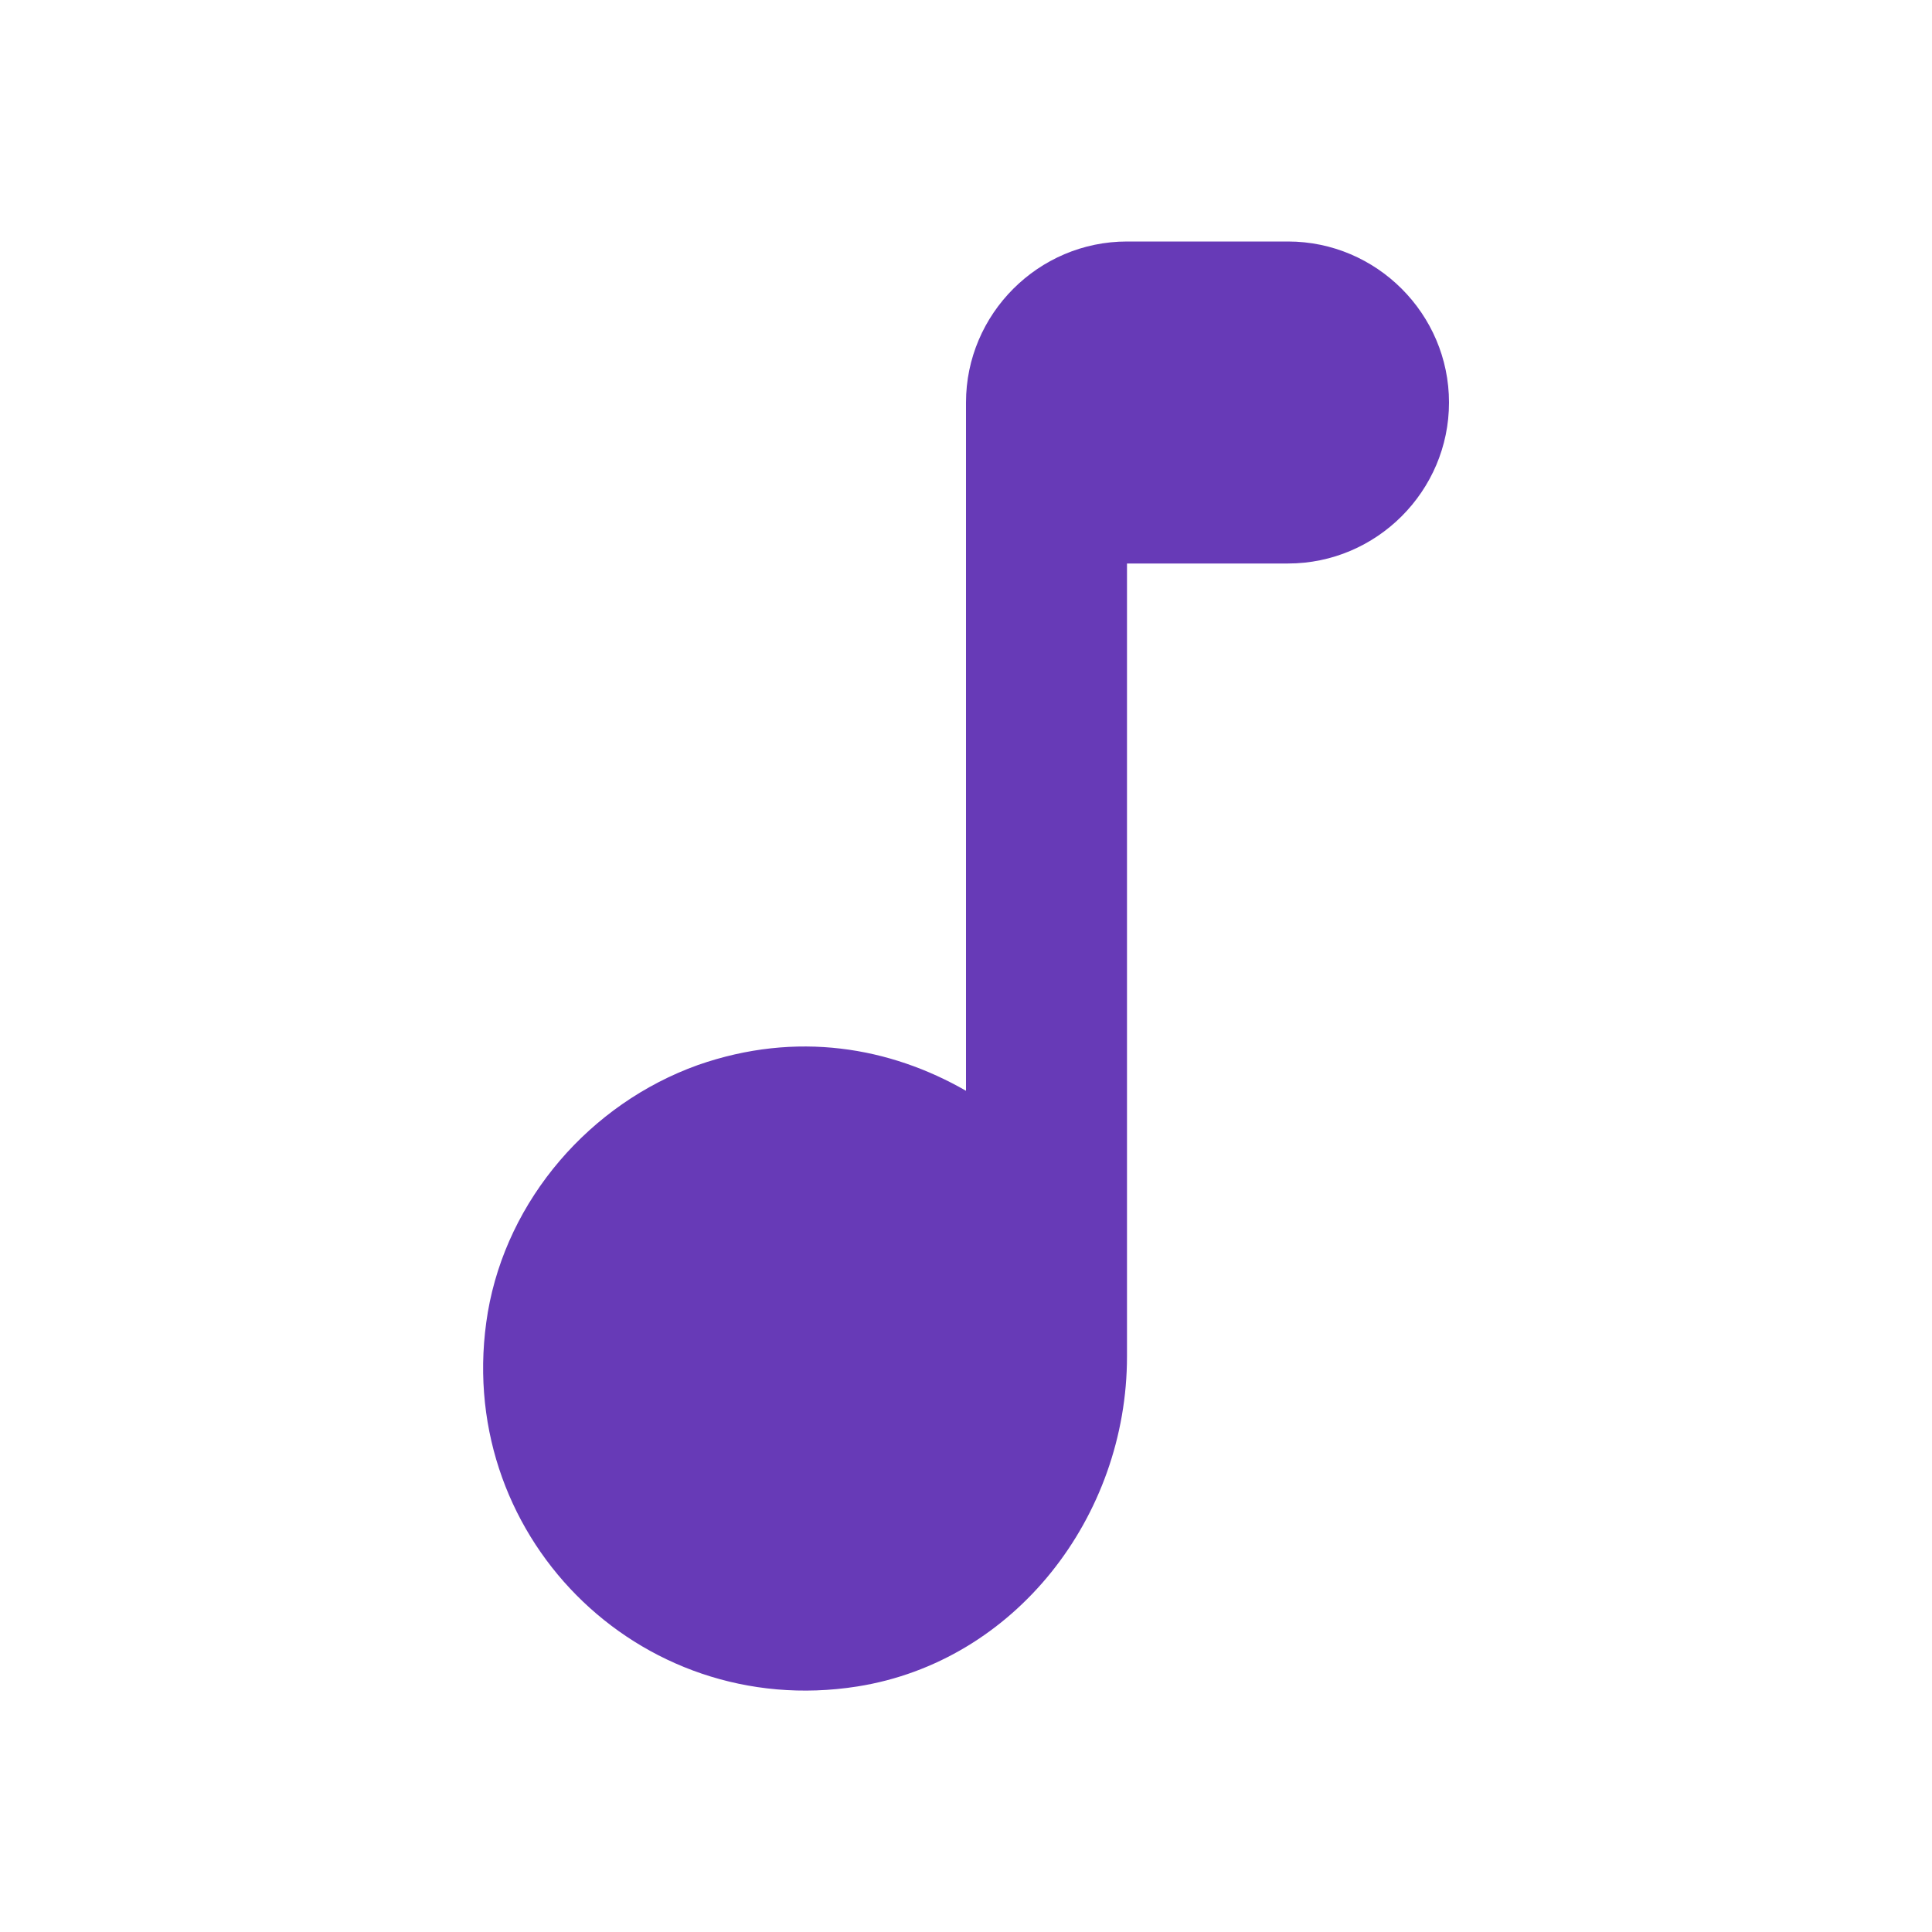
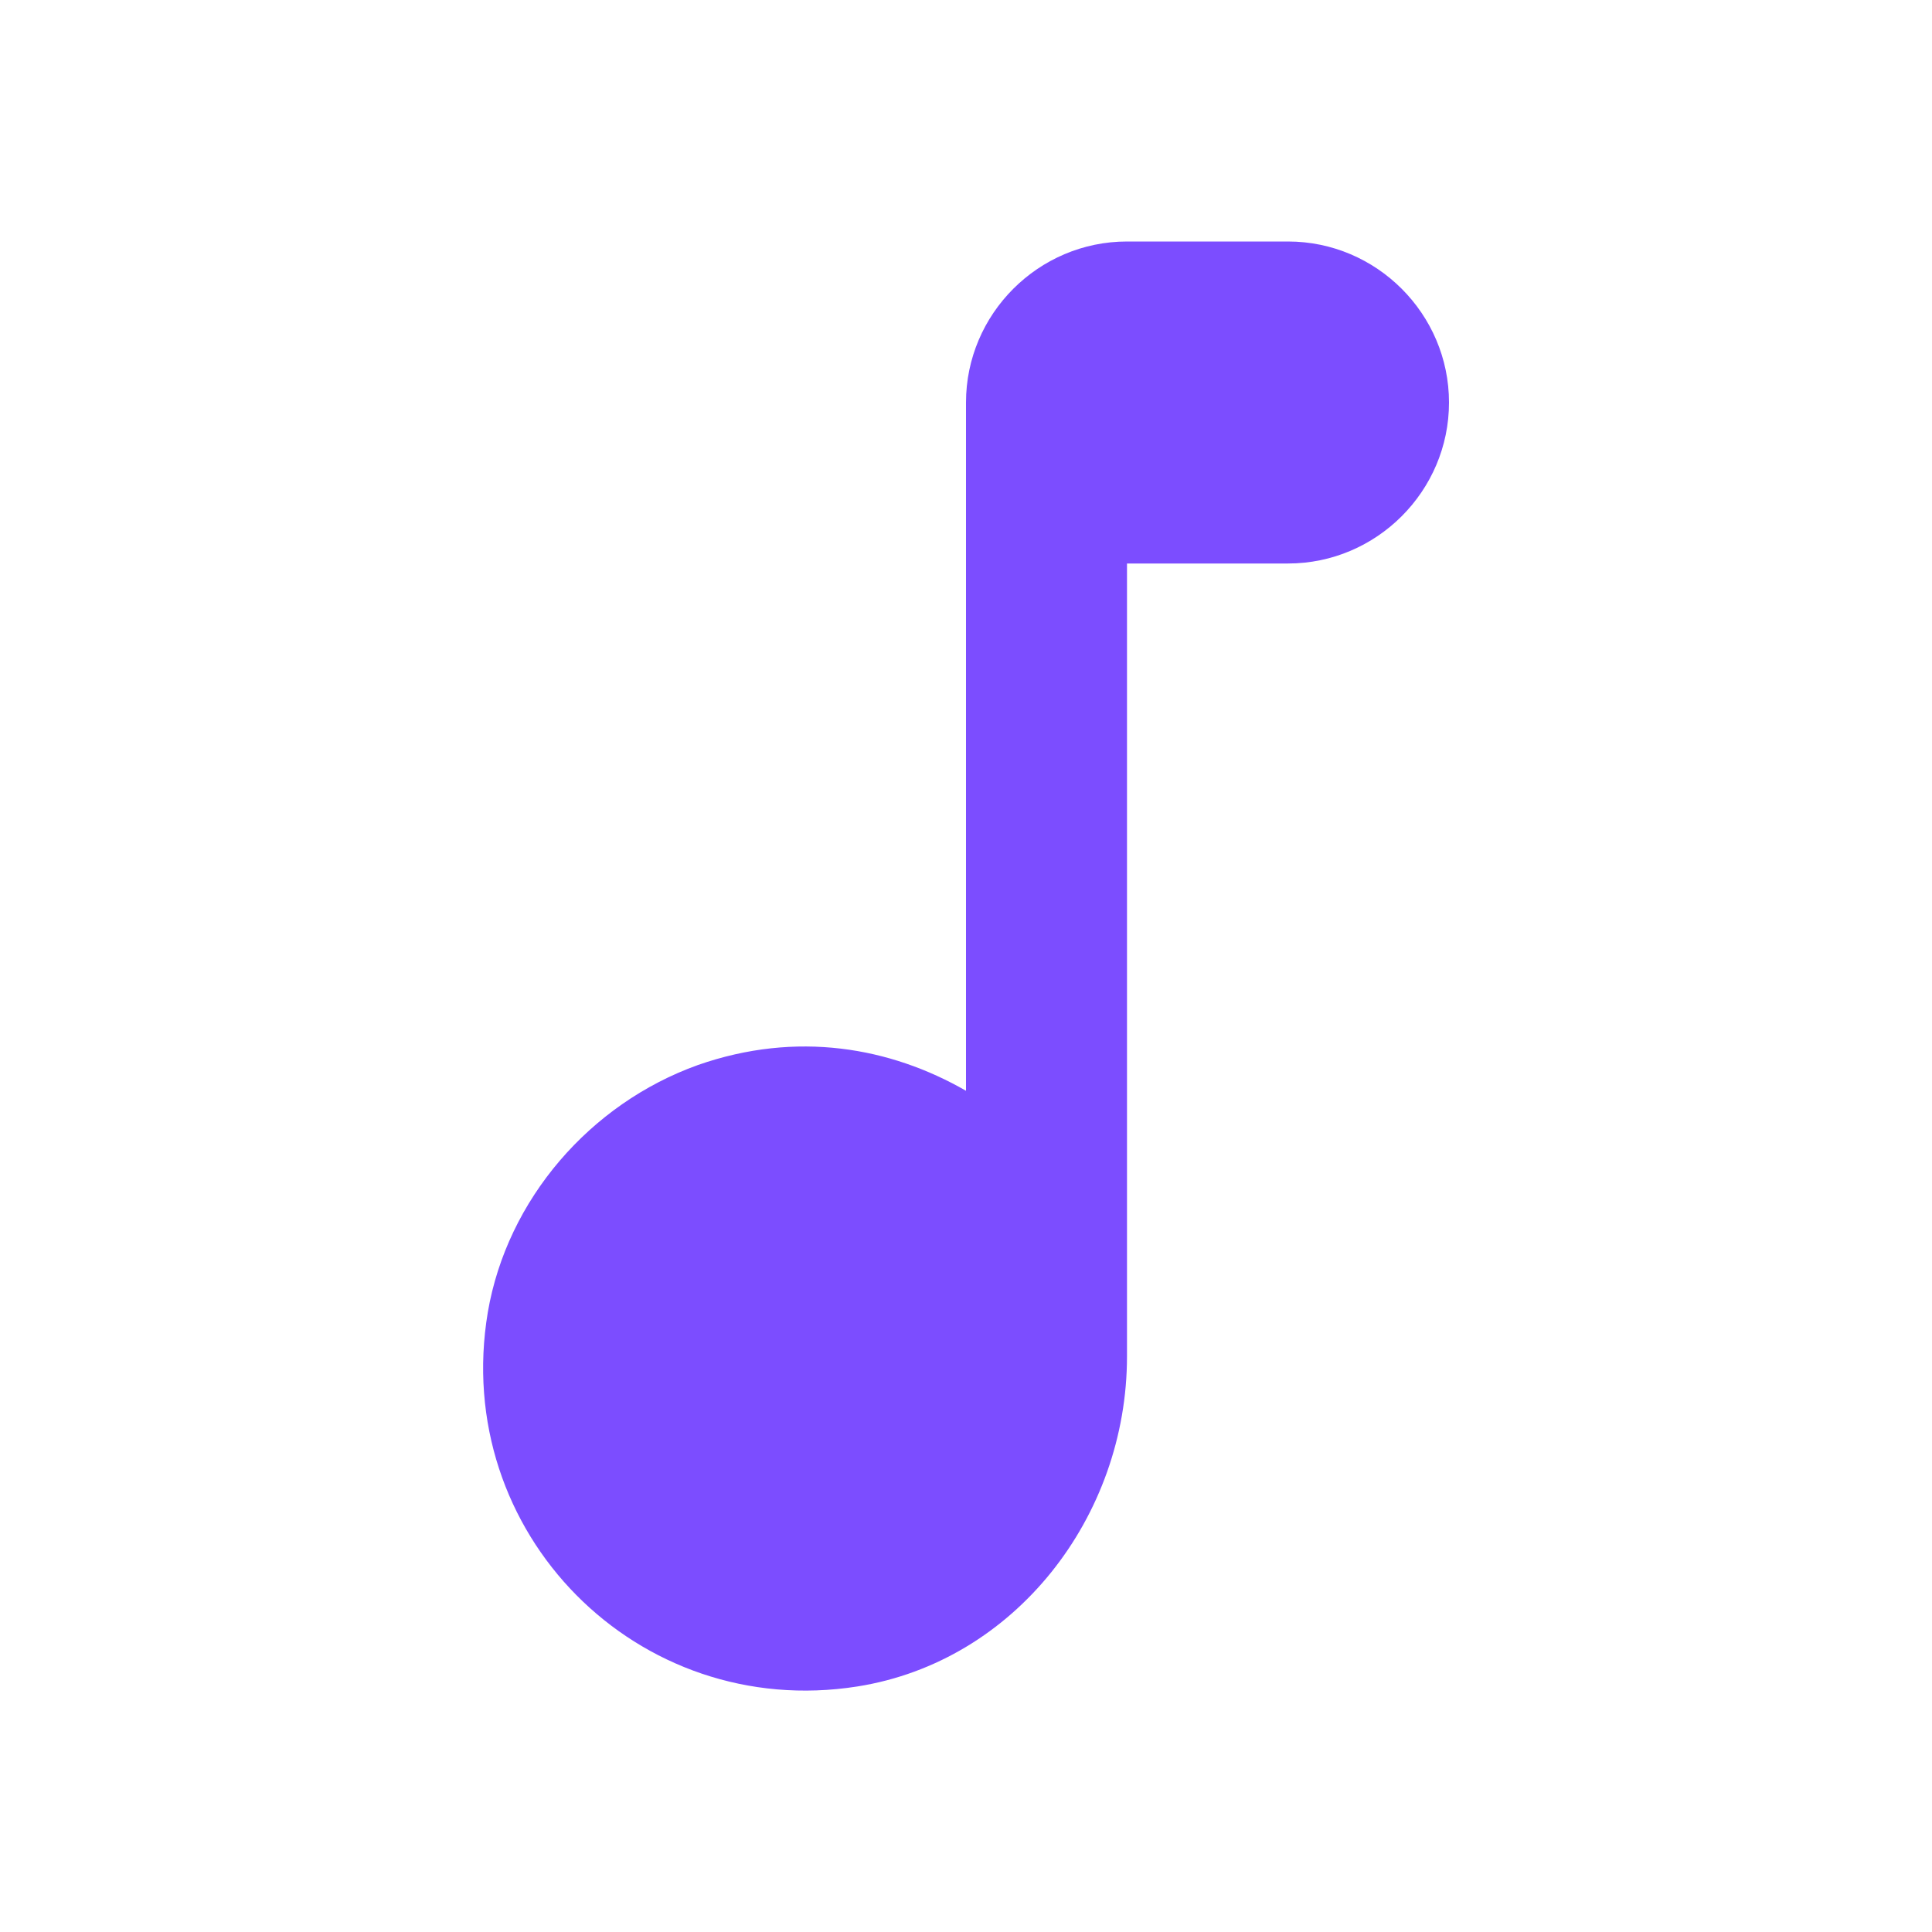
<svg xmlns="http://www.w3.org/2000/svg" viewBox="0 0 1024 1024" version="1.1">
-   <path style=" stroke:none;fill-rule:nonzero;fill:rgb(40.392%,22.745%,71.765%);fill-opacity:1;" d="M 512 213.332 L 512 578.133 C 471.895 555.094 422.398 546.133 369.922 564.48 C 312.746 584.961 268.801 635.734 258.559 695.465 C 238.934 812.375 337.922 912.215 454.398 893.867 C 538.027 880.641 597.332 803.84 597.332 718.934 L 597.332 298.668 L 682.668 298.668 C 729.602 298.668 768 260.266 768 213.332 C 768 166.398 729.602 128 682.668 128 L 597.332 128 C 550.398 128 512 166.398 512 213.332 Z M 512 213.332 " />
+   <path style=" stroke:none;fill-rule:nonzero;fill:#7C4DFF;fill-opacity:1;" d="M 512 213.332 L 512 578.133 C 471.895 555.094 422.398 546.133 369.922 564.48 C 312.746 584.961 268.801 635.734 258.559 695.465 C 238.934 812.375 337.922 912.215 454.398 893.867 C 538.027 880.641 597.332 803.84 597.332 718.934 L 597.332 298.668 L 682.668 298.668 C 729.602 298.668 768 260.266 768 213.332 C 768 166.398 729.602 128 682.668 128 L 597.332 128 C 550.398 128 512 166.398 512 213.332 Z M 512 213.332 " />
</svg>
